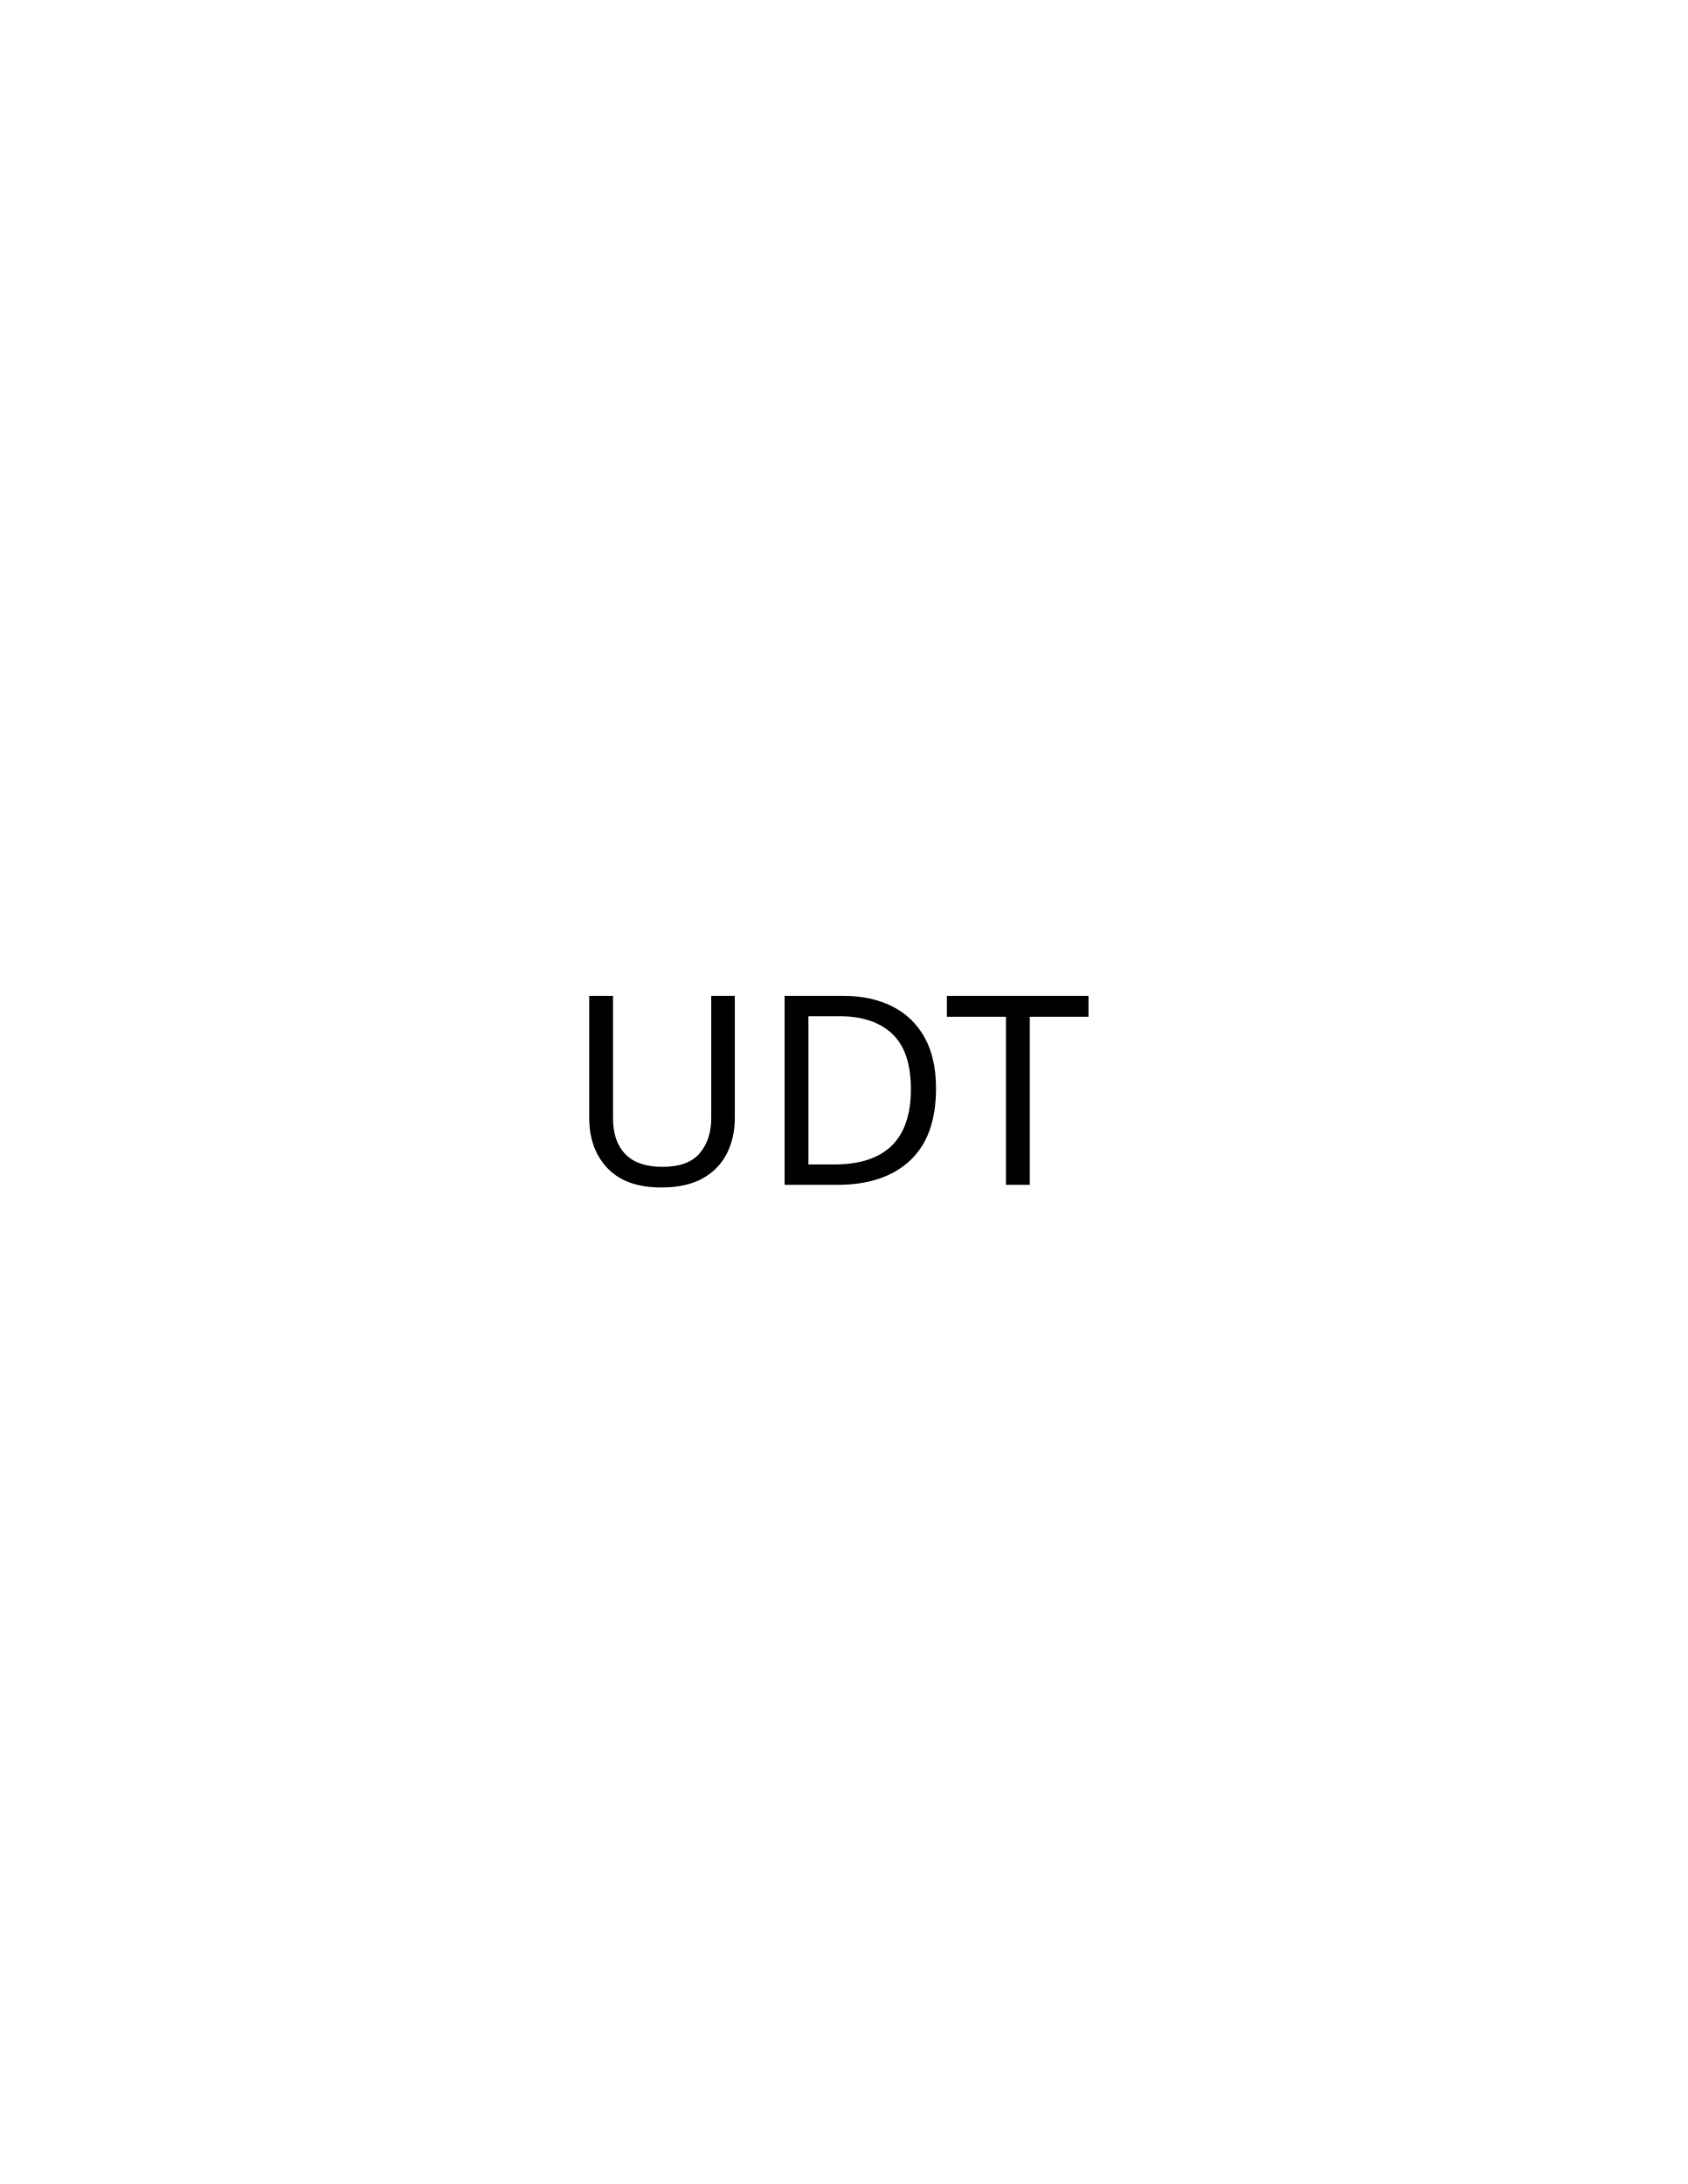
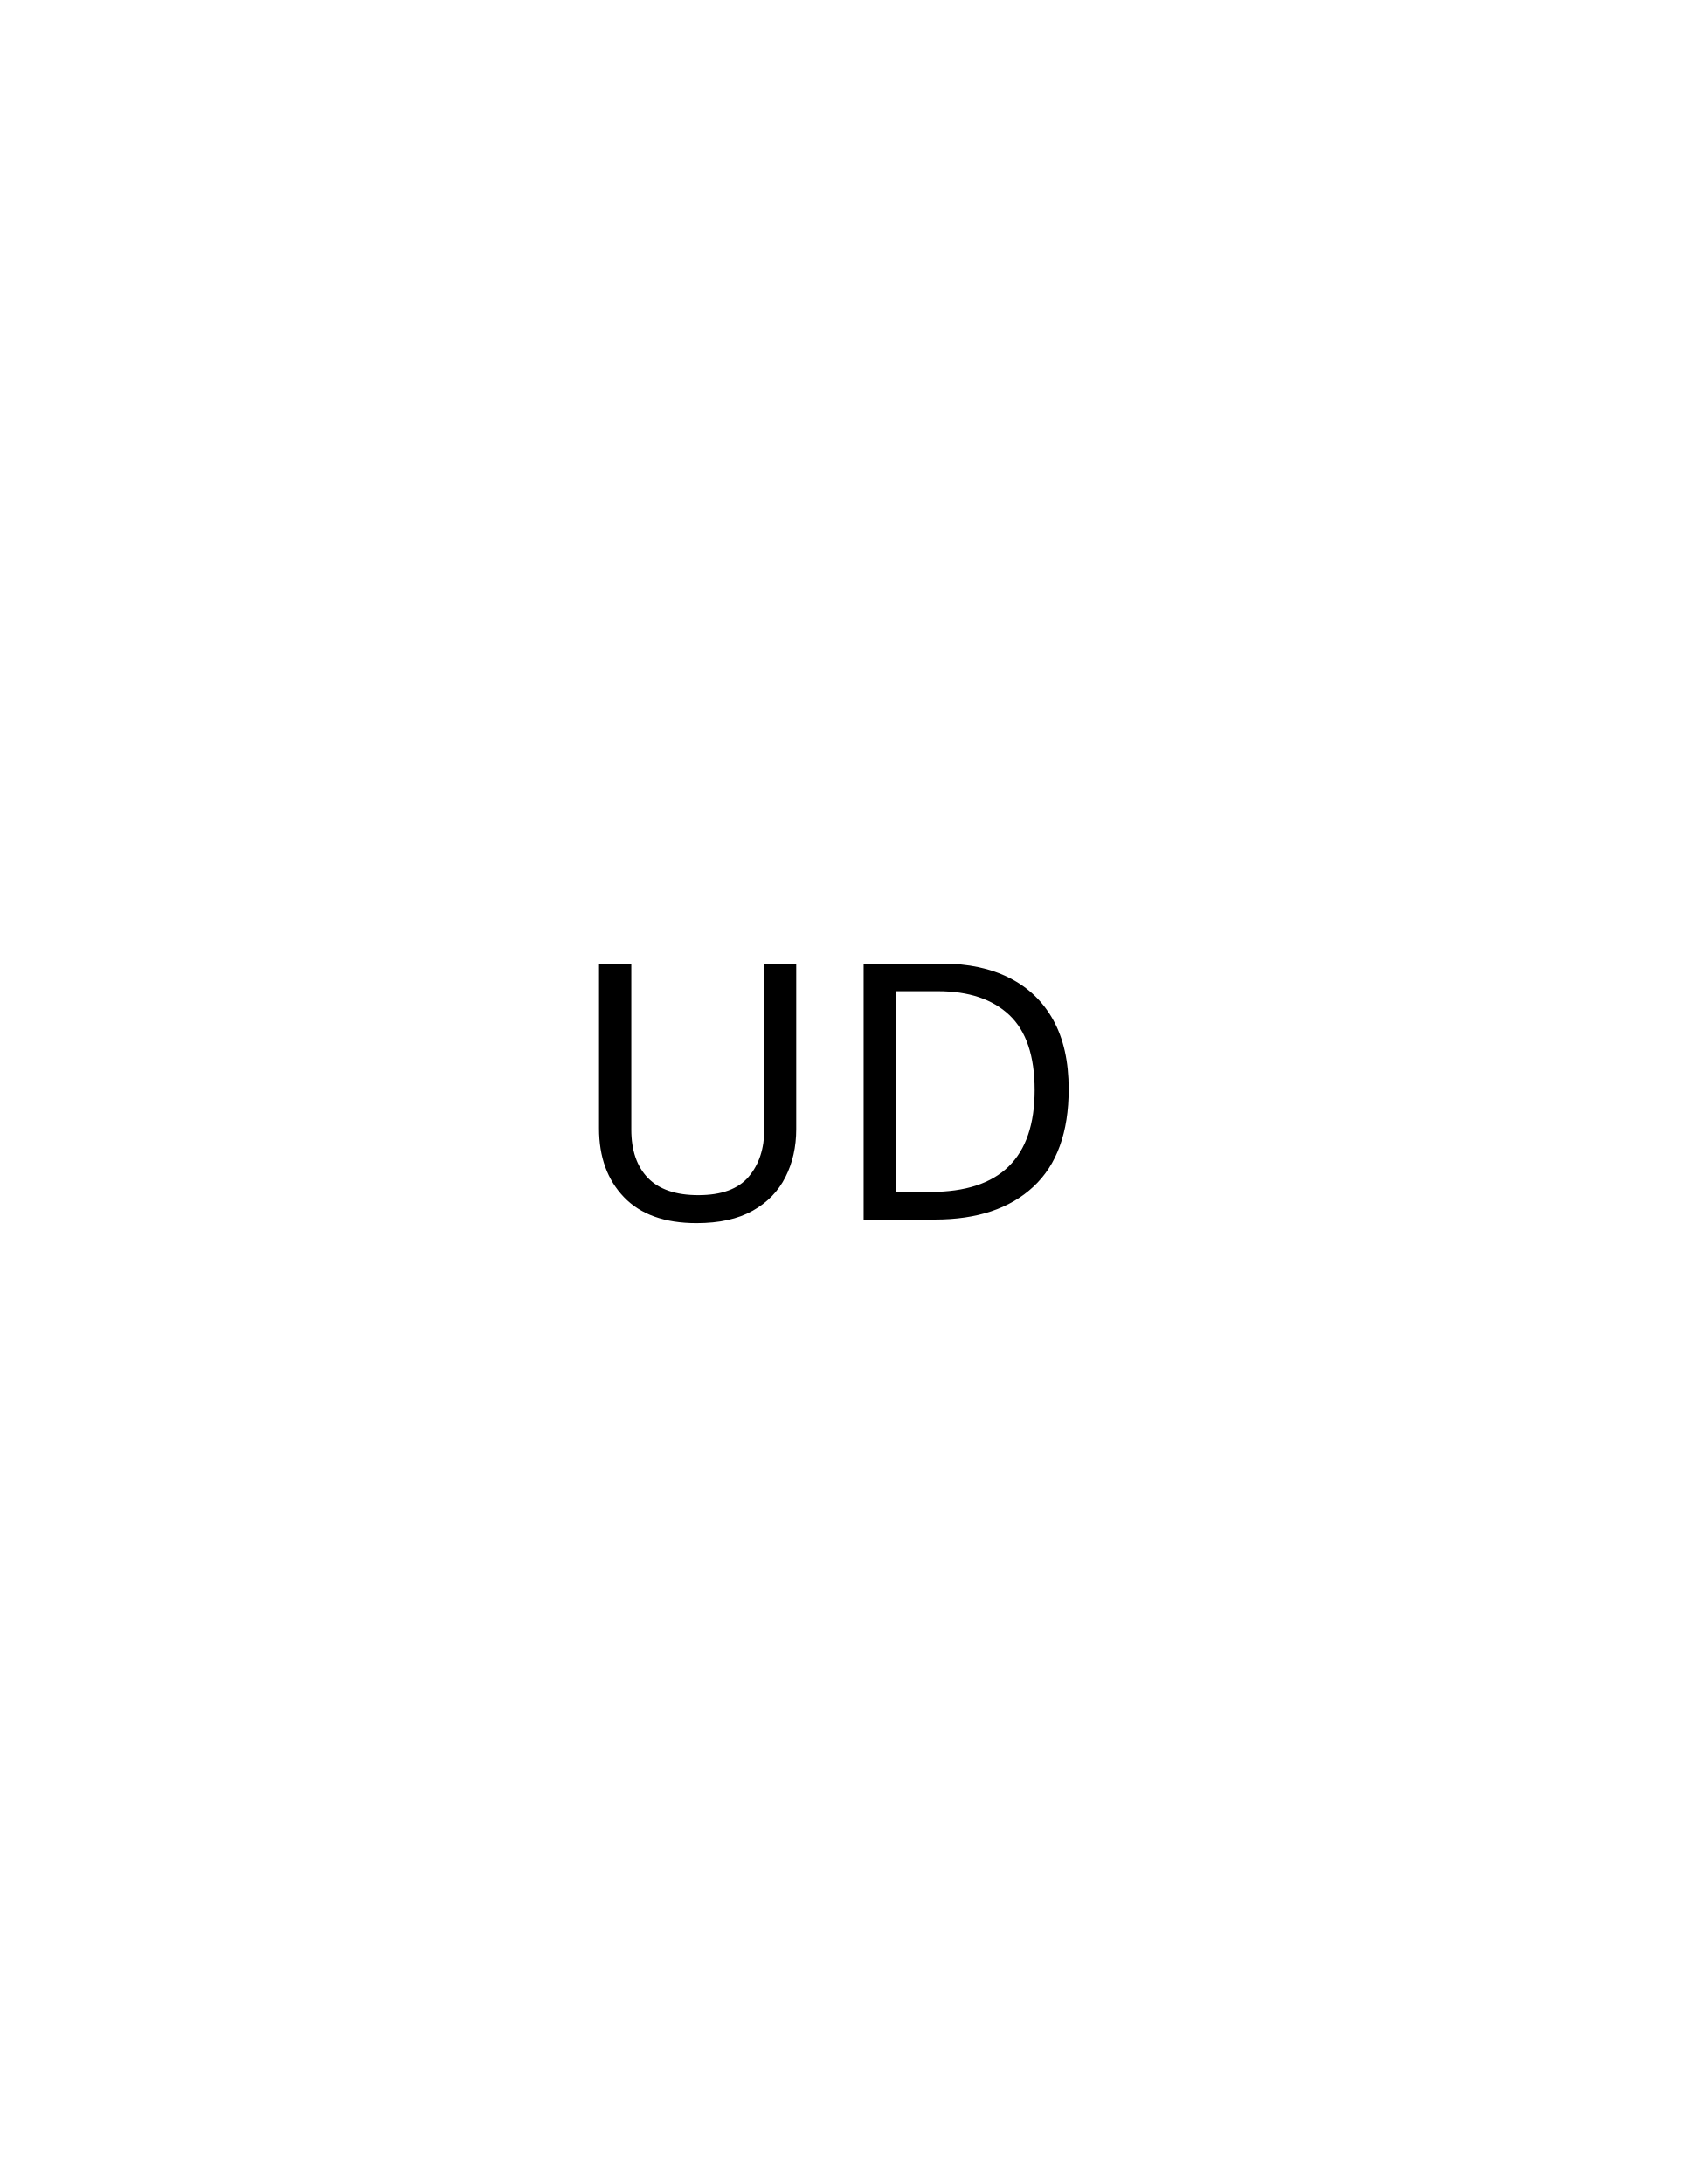
<svg xmlns="http://www.w3.org/2000/svg" version="1.1" id="Version_1.0" x="0px" y="0px" width="612px" height="792px" viewBox="0 0 612 792" enable-background="new 0 0 612 792" xml:space="preserve">
+   <defs id="defs1935" />
  <g id="octagon" display="none">
+     <line id="mod2_1_" display="inline" fill="none" stroke="#0000ff" stroke-width="2" x1="203.966" y1="445.015" x2="406.199" y2="445.295" />
+     <line id="mod1_1_" display="inline" fill="none" stroke="#0000ff" stroke-width="2" x1="203.966" y1="346.985" x2="406.199" y2="346.705" />
    <g id="outFrame" display="inline">
-       <line fill="none" stroke="#0000FF" stroke-width="2" x1="220" y1="309.5" x2="306" y2="273" />
-       <line fill="none" stroke="#0000FF" stroke-width="2" x1="306" y1="273" x2="390.5" y2="309.5" />
-       <line fill="none" stroke="#0000FF" stroke-width="2" x1="390.5" y1="309.5" x2="427" y2="396" />
-       <line fill="none" stroke="#0000FF" stroke-width="2" x1="427" y1="396" x2="390.5" y2="482.5" />
-       <line fill="none" stroke="#0000FF" stroke-width="2" x1="390.5" y1="482.5" x2="306" y2="516" />
-       <line fill="none" stroke="#0000FF" stroke-width="2" x1="306" y1="516" x2="220" y2="482.5" />
-       <line fill="none" stroke="#0000FF" stroke-width="2" x1="220" y1="482.5" x2="183" y2="396" />
-       <line fill="none" stroke="#0000FF" stroke-width="2" x1="183" y1="396" x2="220" y2="309.5" />
+       <line fill="none" stroke="#0000ff" stroke-width="2" x1="220" y1="309.5" x2="306" y2="273" id="line1911" />
+       <line fill="none" stroke="#0000ff" stroke-width="2" x1="306" y1="273" x2="390.5" y2="309.5" id="line1913" />
+       <line fill="none" stroke="#0000ff" stroke-width="2" x1="390.5" y1="309.5" x2="427" y2="396" id="line1915" />
+       <line fill="none" stroke="#0000ff" stroke-width="2" x1="427" y1="396" x2="390.5" y2="482.5" id="line1917" />
+       <line fill="none" stroke="#0000ff" stroke-width="2" x1="390.5" y1="482.5" x2="306" y2="516" id="line1919" />
+       <line fill="none" stroke="#0000ff" stroke-width="2" x1="306" y1="516" x2="220" y2="482.5" id="line1921" />
+       <line fill="none" stroke="#0000ff" stroke-width="2" x1="220" y1="482.5" x2="183" y2="396" id="line1923" />
+       <line fill="none" stroke="#0000ff" stroke-width="2" x1="183" y1="396" x2="220" y2="309.5" id="line1925" />
    </g>
-     <line id="mod2_1_" display="inline" fill="none" stroke="#0000FF" stroke-width="2" x1="203.966" y1="445.015" x2="406.199" y2="445.295" />
-     <line id="mod1_1_" display="inline" fill="none" stroke="#0000FF" stroke-width="2" x1="203.966" y1="346.985" x2="406.199" y2="346.705" />
  </g>
-   <g id="main">
-     <text transform="matrix(1 0 0 1 205 429.6719)" font-family="sans-serif" font-size="96">UDT</text>
+   <g id="main" transform="translate(-18.49805)">
+     <text transform="translate(223.9995,442.25)" font-family="sans-serif" font-size="130px" id="text1929">UD</text>
  </g>
</svg>
